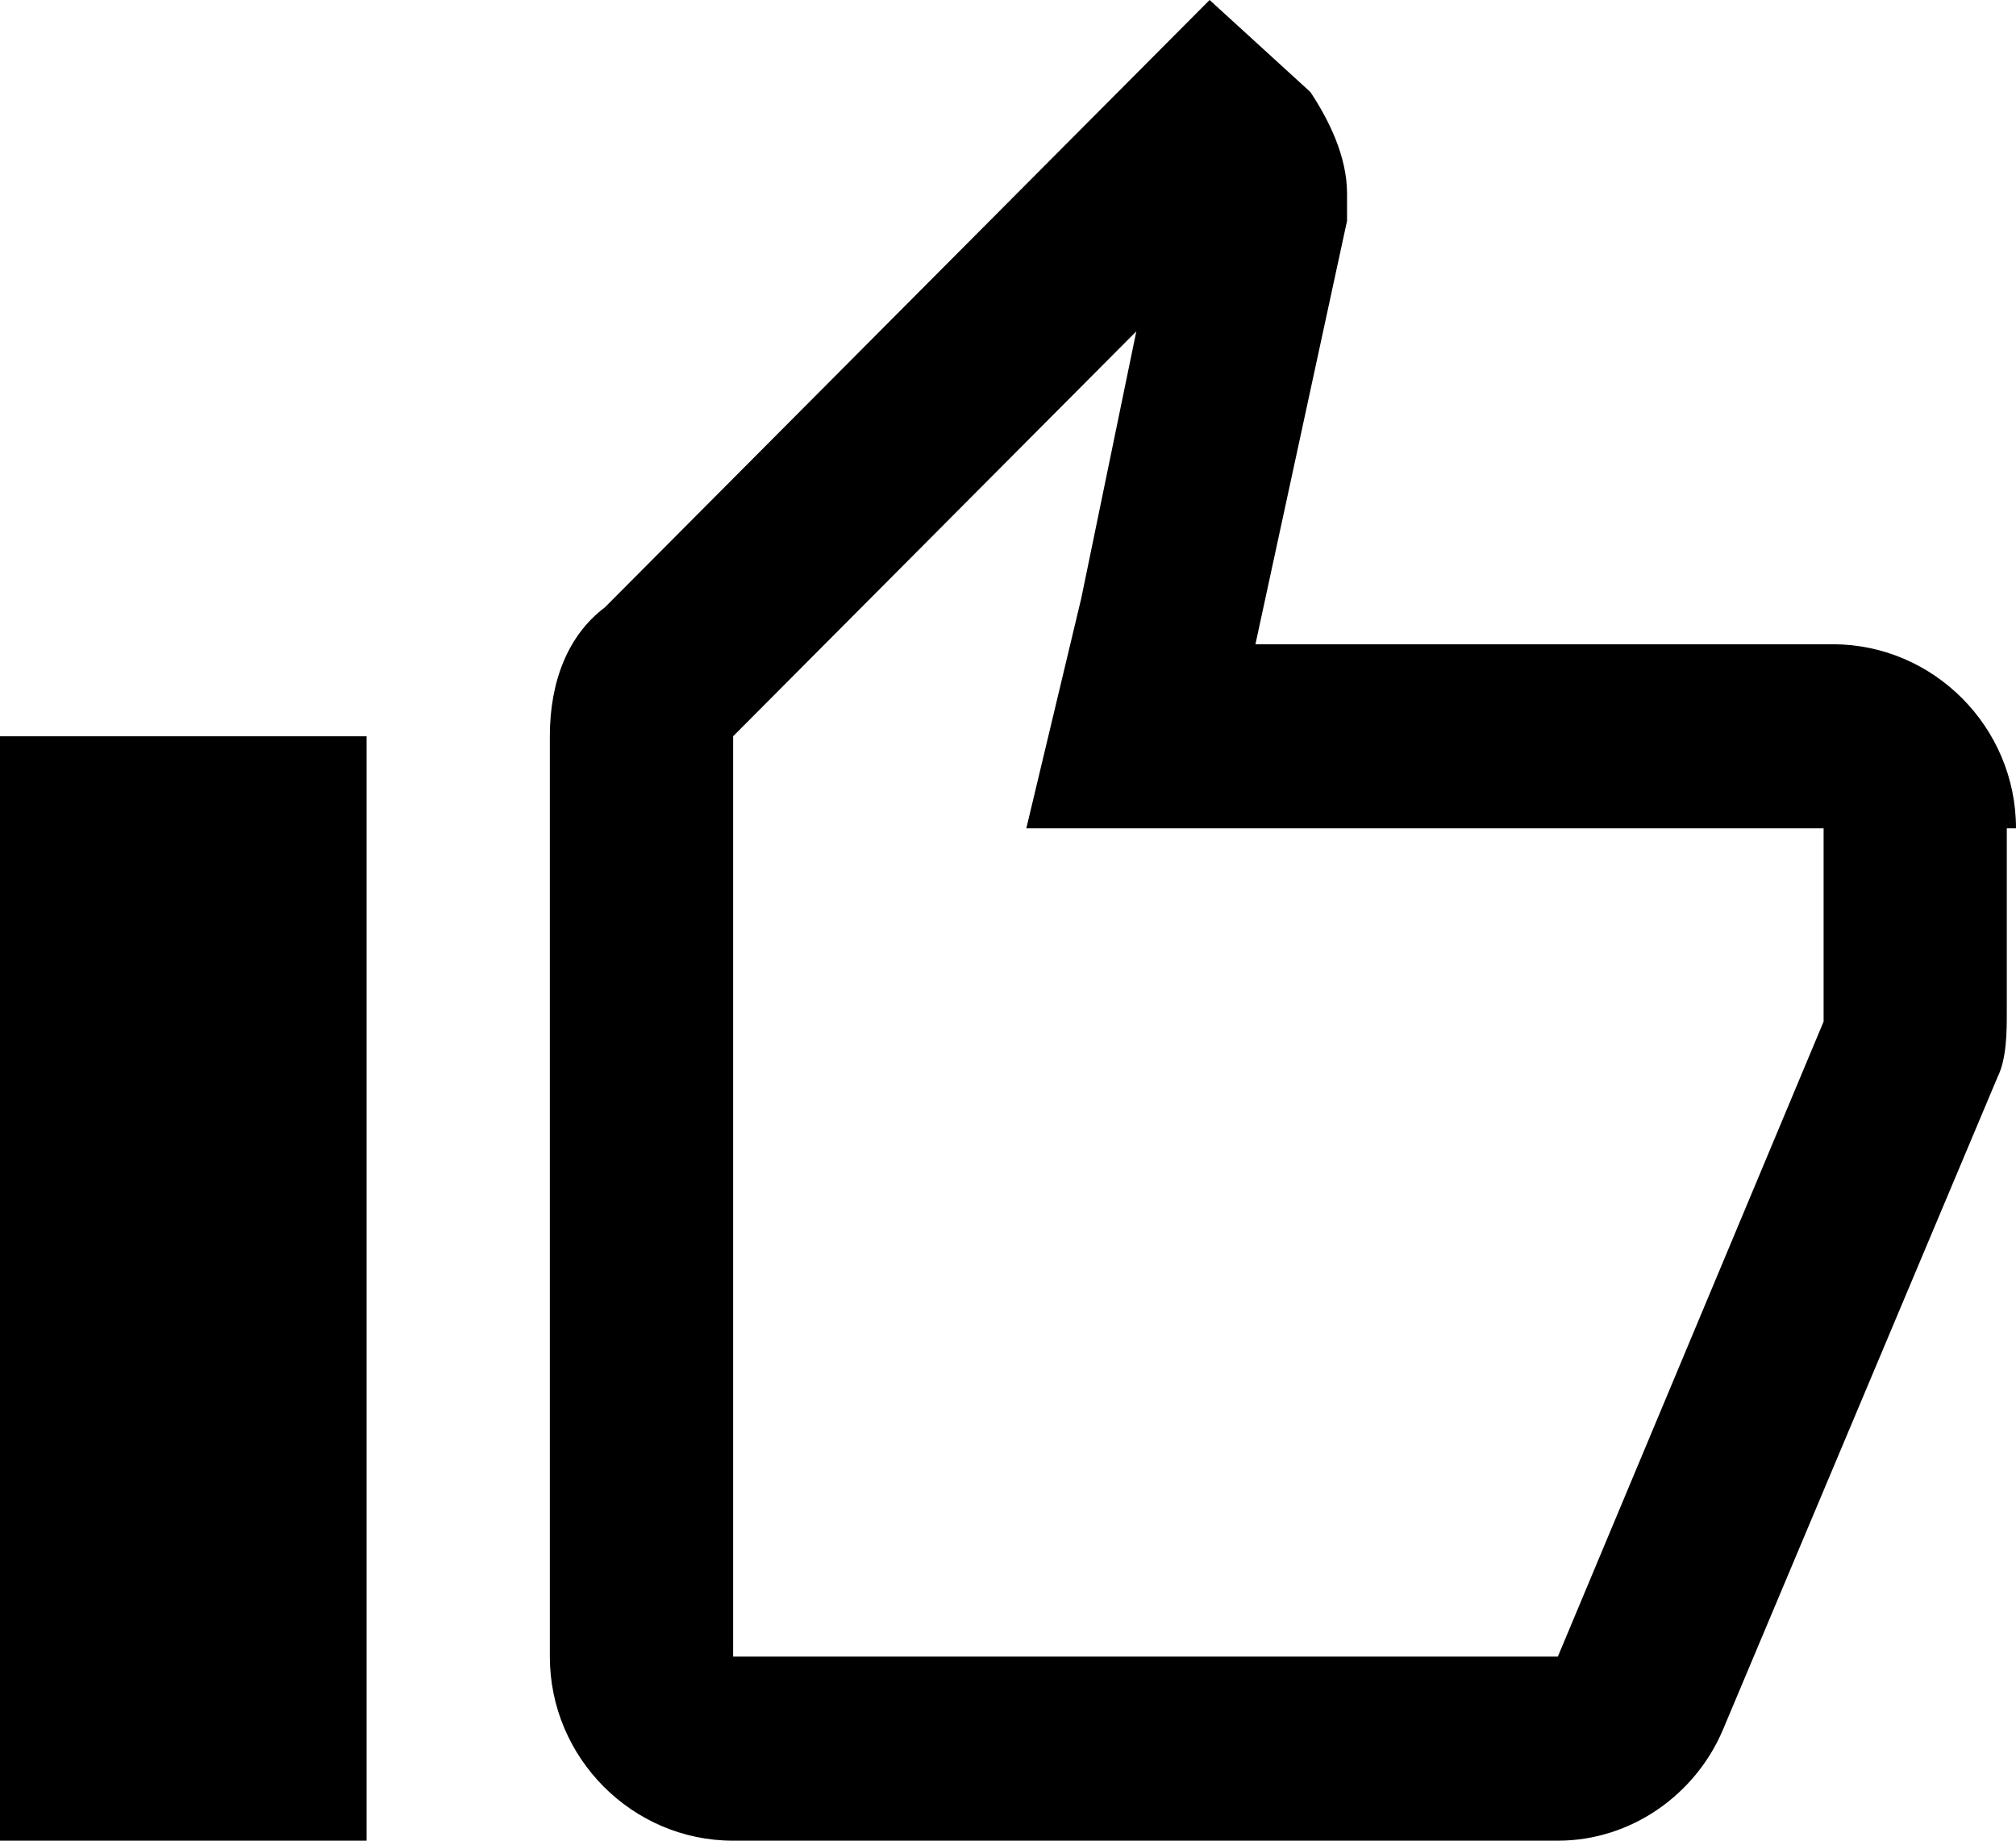
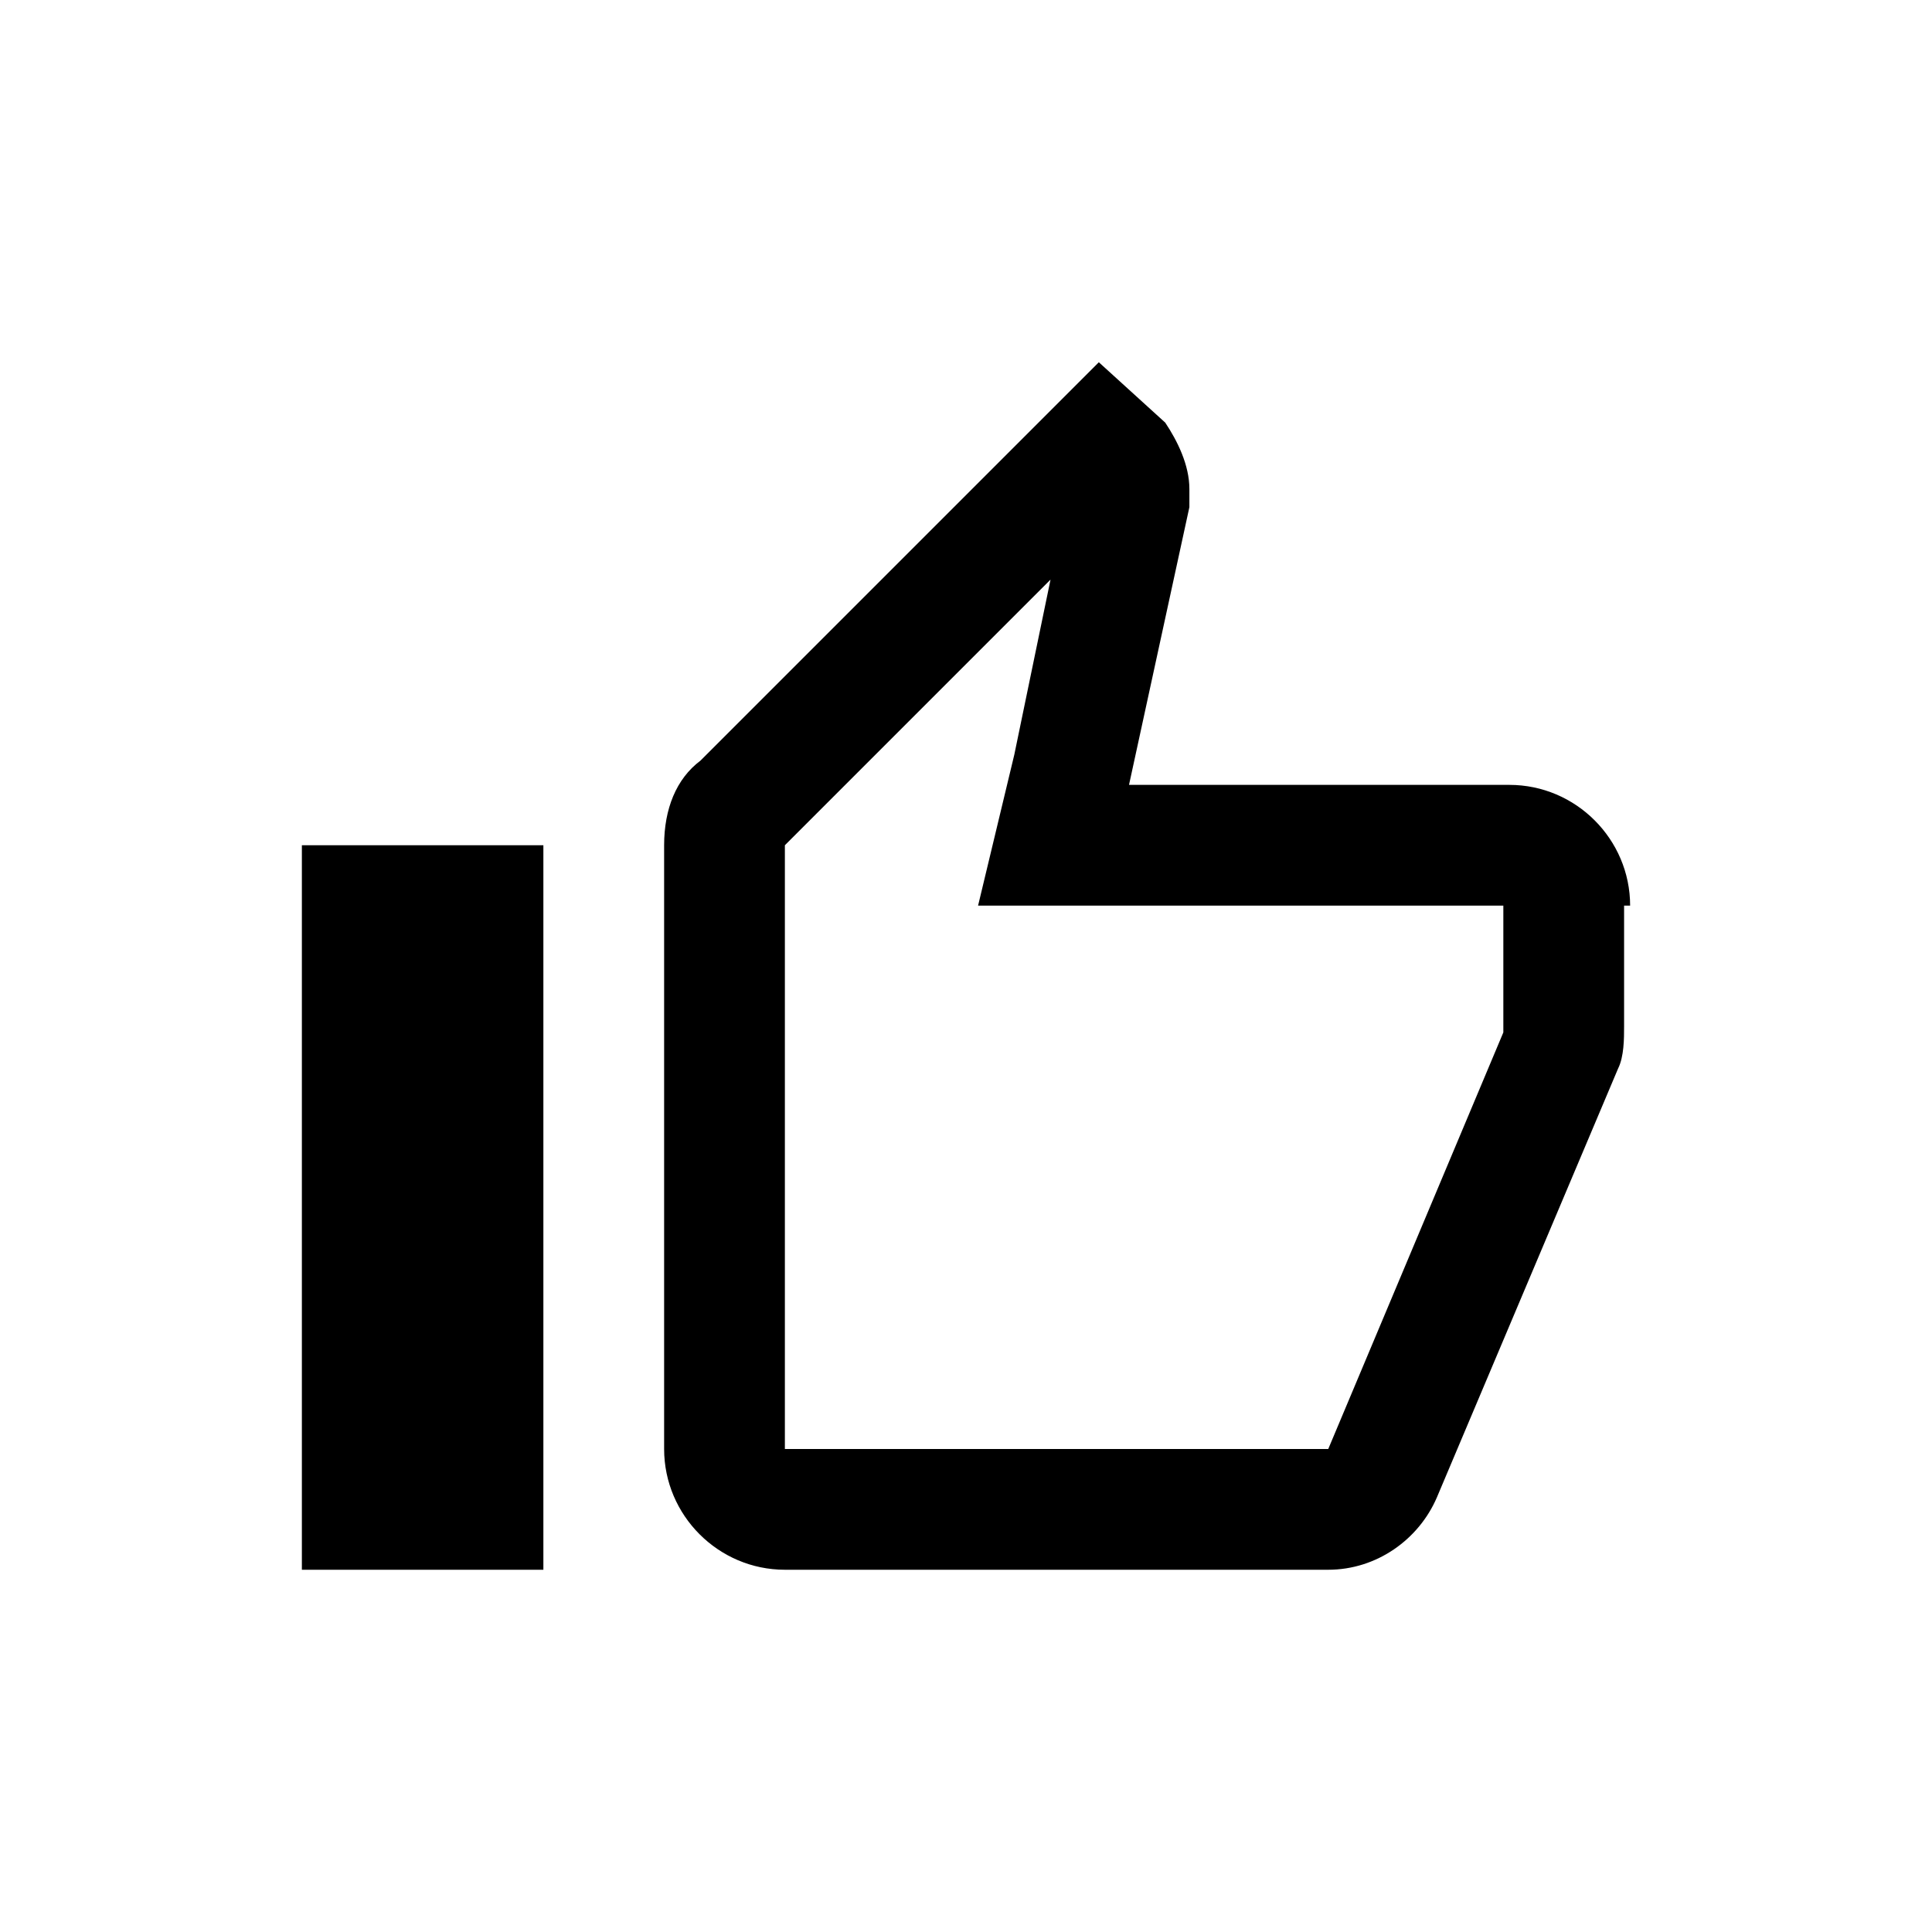
- <svg xmlns="http://www.w3.org/2000/svg" viewBox="0 0 23 21">
-   <path d="M12.964 3.78L12.336 6.825L11.709 9.45H14.323H20.805V11.55C20.805 11.55 20.805 11.55 20.805 11.655L17.773 18.9H8.364V8.4L12.964 3.78ZM2.091 10.5V18.9V10.5ZM13.8 0L6.9 6.93C6.482 7.245 6.273 7.77 6.273 8.4V18.9C6.273 20.055 7.214 21 8.364 21H17.773C18.609 21 19.341 20.475 19.654 19.74L22.791 12.285C22.895 12.075 22.895 11.76 22.895 11.55V9.45H23C23 8.295 22.059 7.35 20.909 7.35H14.323L15.368 2.52V2.205C15.368 1.785 15.159 1.365 14.95 1.05L13.8 0ZM4.182 8.4H0V21H4.182V8.4Z" />
+ <svg xmlns="http://www.w3.org/2000/svg" viewBox="0 0 32 32">
+   <path d="M17.4 9.6L16.8 12.5L16.2 15H18.7H24.9V17C24.9 17 24.9 17 24.9 17.1L22 24H13V14L17.4 9.6ZM7 16V24V16ZM18.2 6L11.6 12.6C11.2 12.9 11 13.4 11 14V24C11 25.1 11.9 26 13 26H22C22.8 26 23.5 25.5 23.8 24.8L26.8 17.7C26.9 17.5 26.9 17.2 26.9 17V15H27C27 13.9 26.1 13 25 13H18.7L19.7 8.4V8.1C19.7 7.7 19.5 7.3 19.3 7L18.2 6ZM9 14H5V26H9V14Z" />
</svg>
